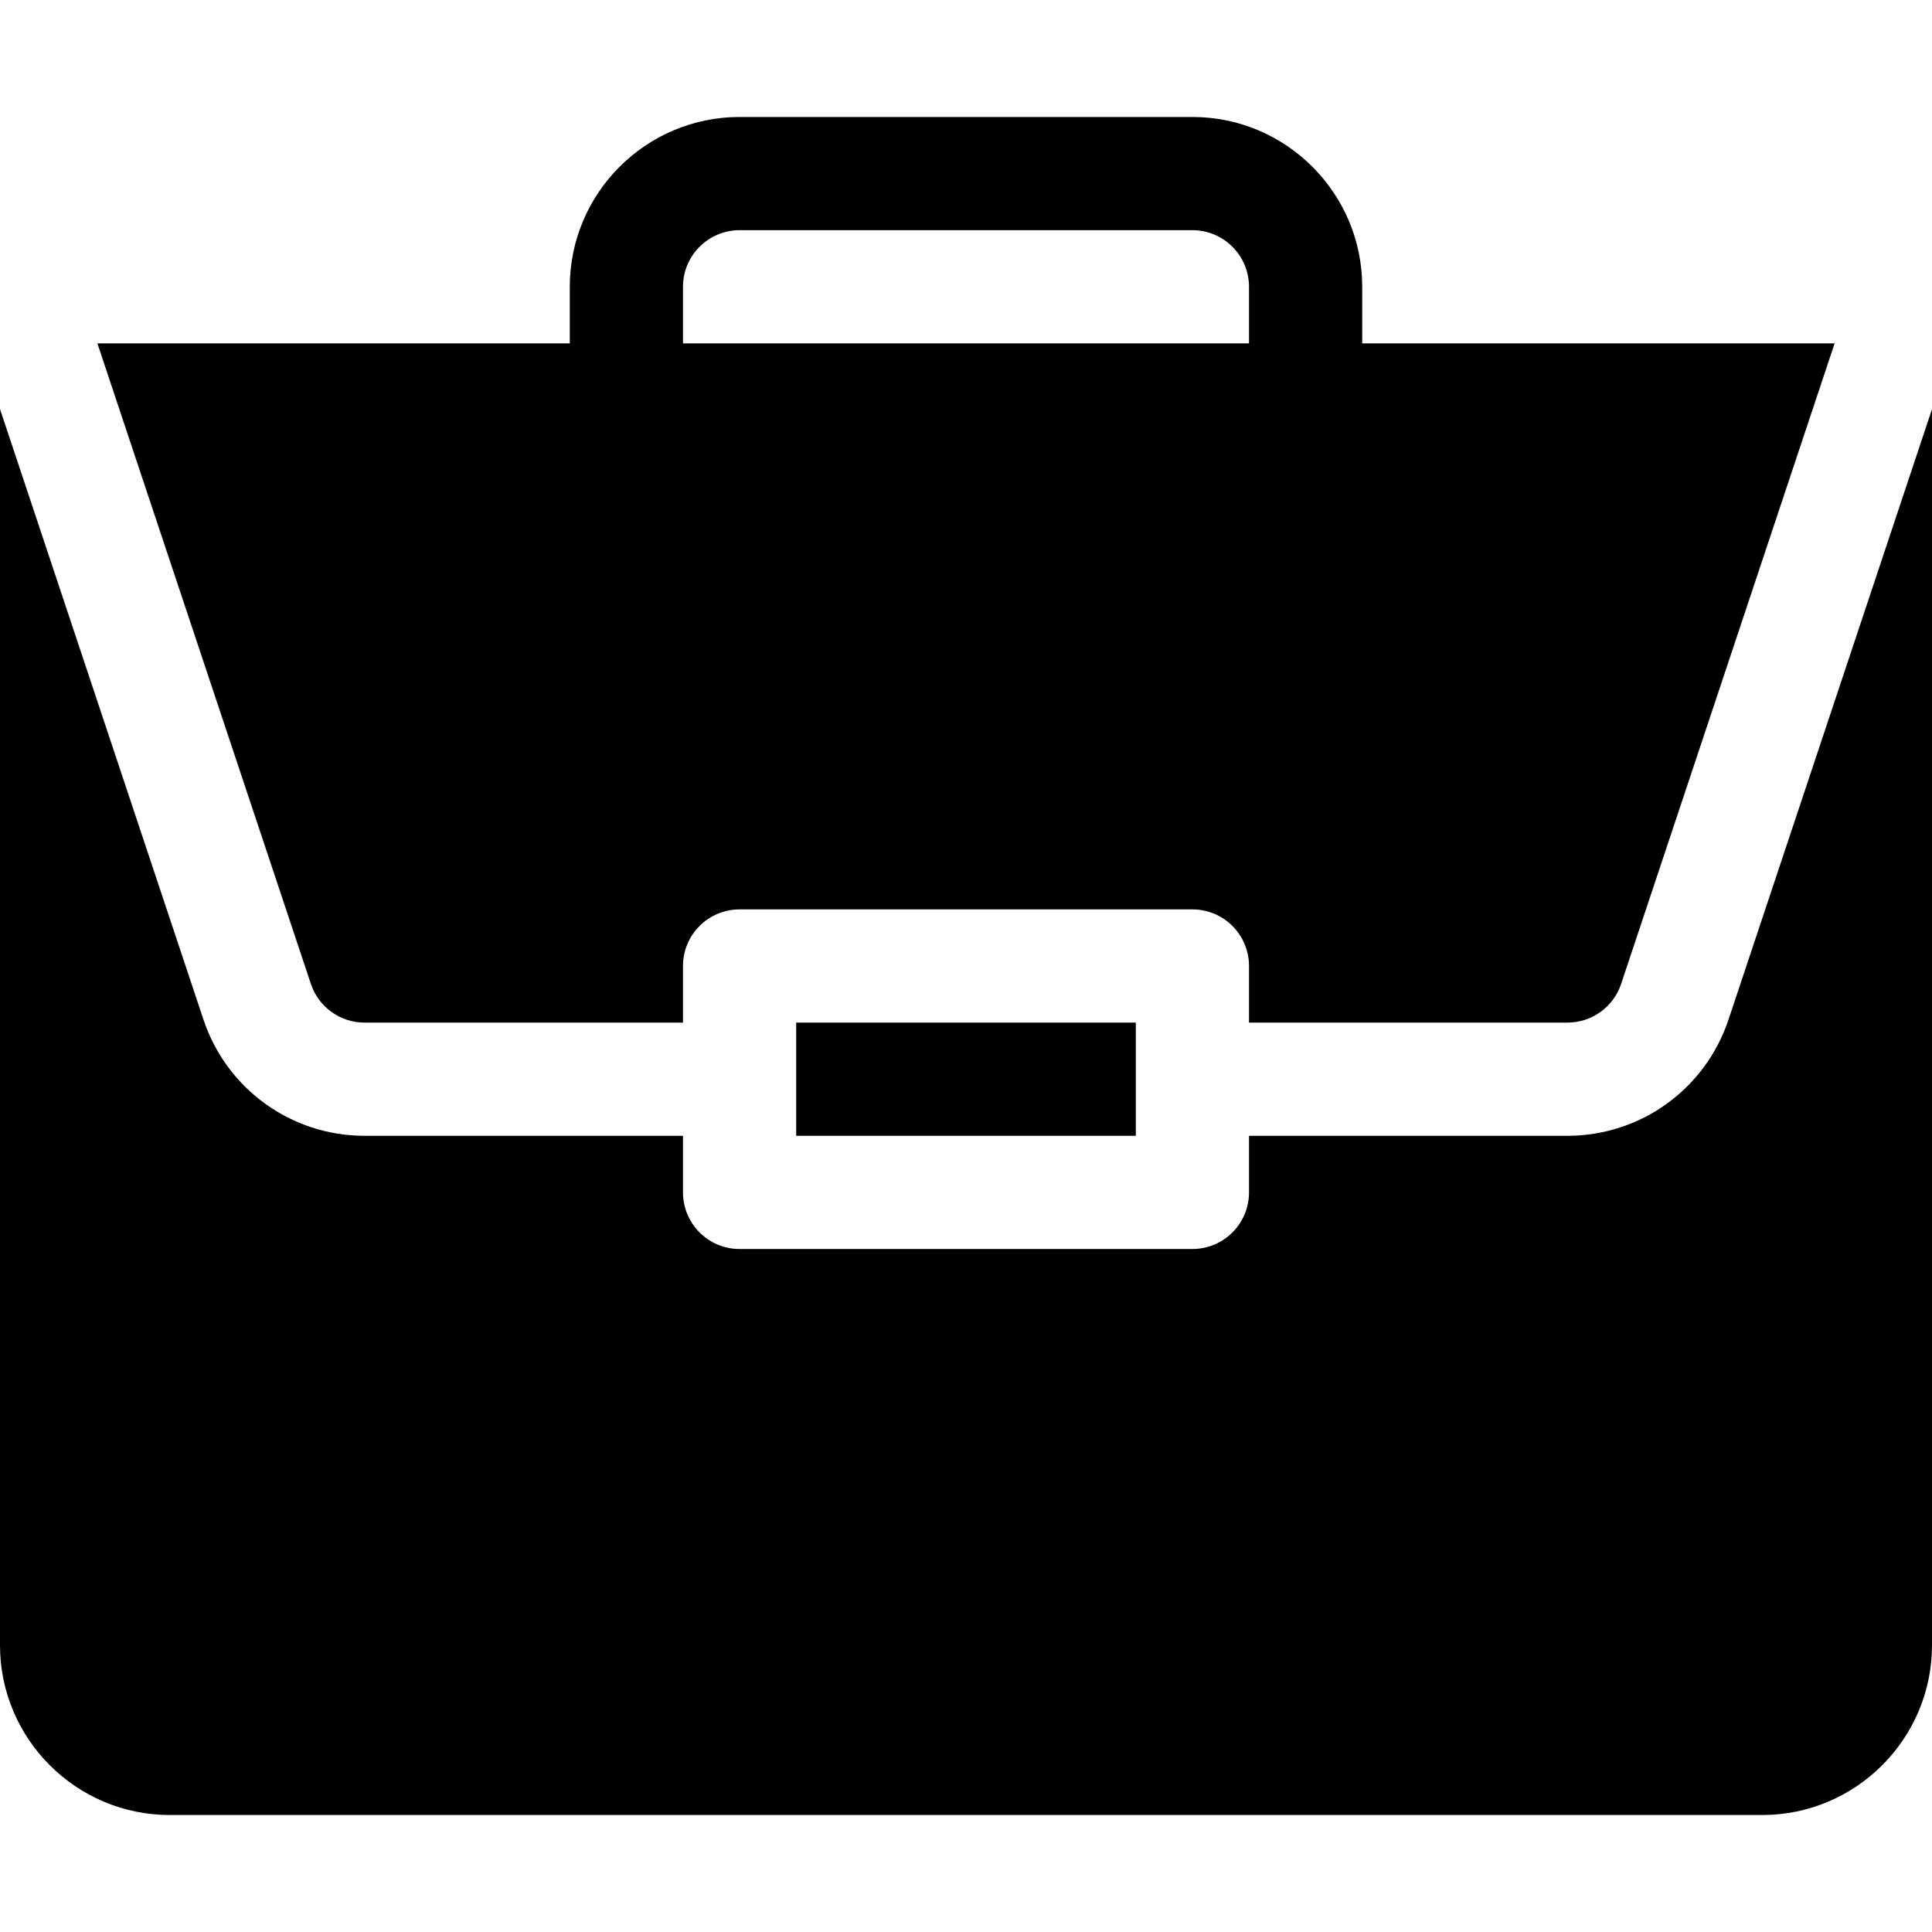
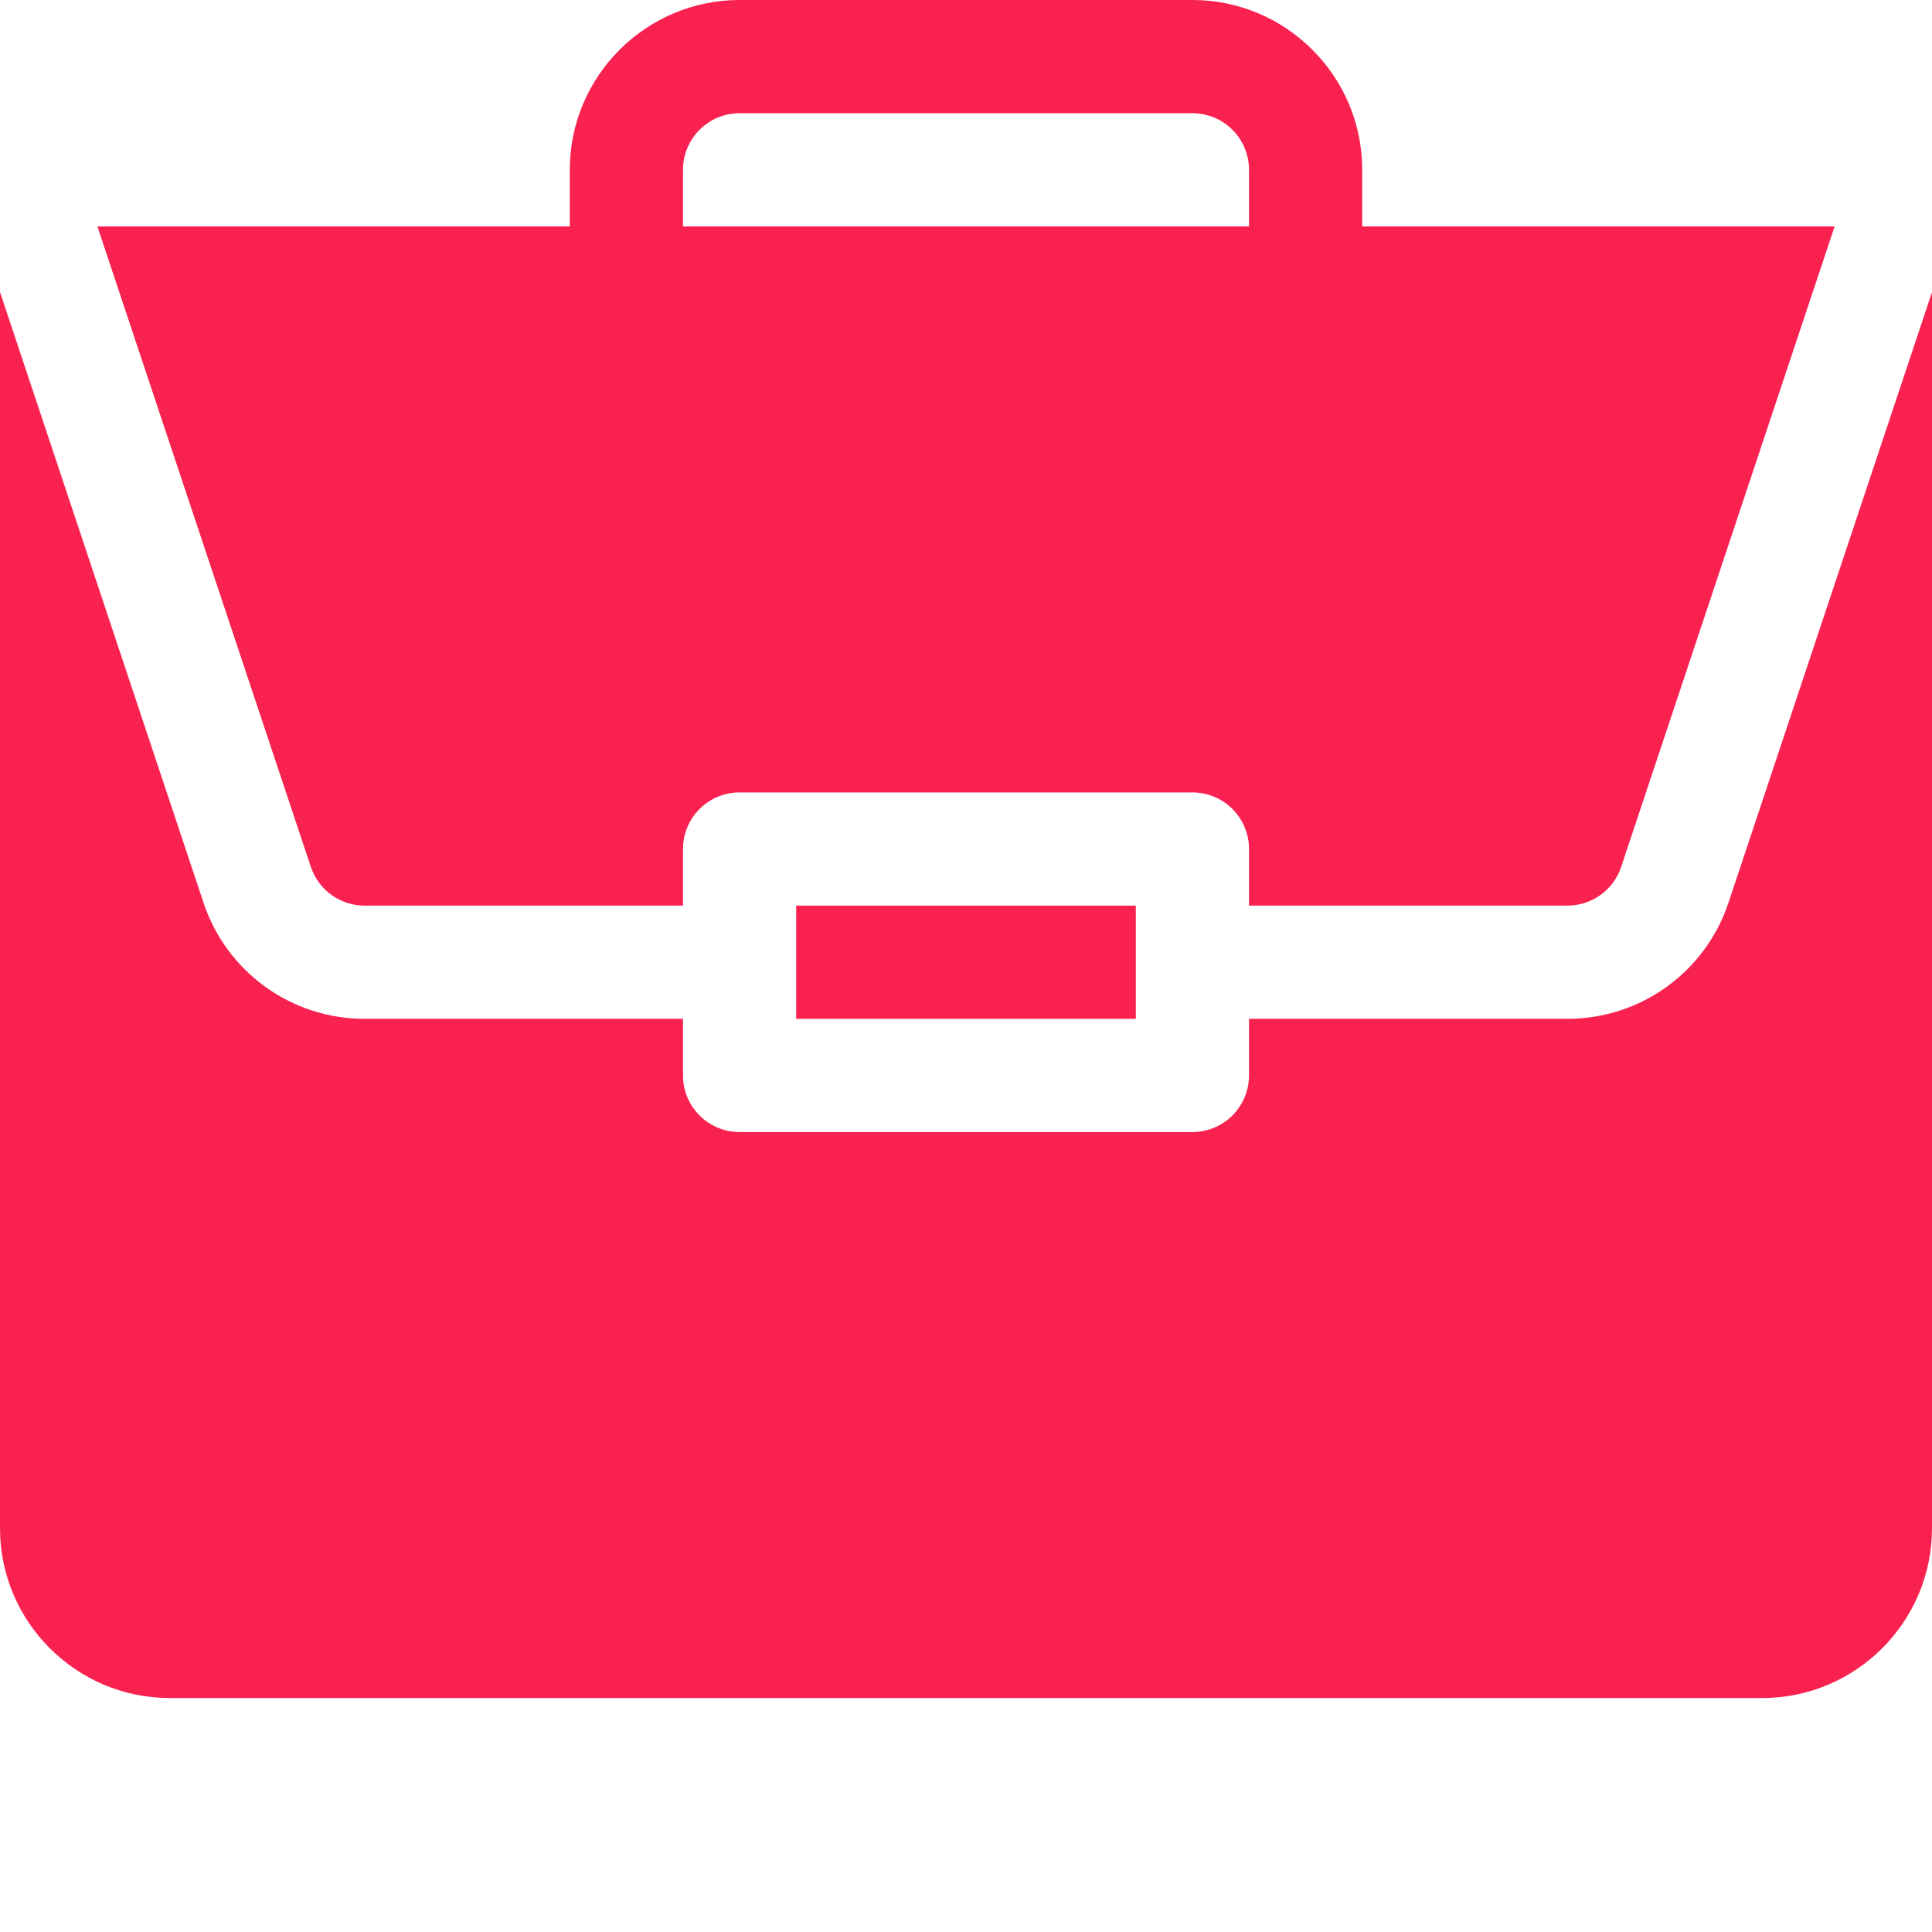
- <svg xmlns="http://www.w3.org/2000/svg" viewBox="0 -31 512 512">
-   <path d="m211 240h90v30h-90zm0 0" />
-   <path d="m415.379 270h-84.379v15c0 8.289-6.711 15-15 15h-120c-8.289 0-15-6.711-15-15v-15h-84.379c-19.395 0-36.547-12.363-42.688-30.762l-53.934-161.828v327.59c0 24.812 20.188 45 45 45h422c24.812 0 45-20.188 45-45v-327.578l-53.938 161.816c-6.137 18.398-23.289 30.762-42.684 30.762zm0 0" />
-   <path d="m316 0h-120c-24.812 0-45 20.188-45 45v15h-125.191l56.574 169.746c2.051 6.137 7.777 10.254 14.238 10.254h84.379v-15c0-8.289 6.711-15 15-15h120c8.289 0 15 6.711 15 15v15h84.379c6.461 0 12.188-4.117 14.238-10.254l56.578-169.746h-125.195v-15c0-24.812-20.188-45-45-45zm-135 60v-15c0-8.277 6.723-15 15-15h120c8.277 0 15 6.723 15 15v15zm0 0" />
+ <svg xmlns="http://www.w3.org/2000/svg" width="512" height="512">
+   <rect id="backgroundrect" width="100%" height="100%" x="0" y="0" fill="none" stroke="none" />
+   <g class="currentLayer" style="">
+     <path d="m211 240h90v30h-90zm0 0" id="svg_1" class="selected" fill-opacity="1" fill="#f92150" />
+     <path d="m415.379 270h-84.379v15c0 8.289-6.711 15-15 15h-120c-8.289 0-15-6.711-15-15v-15h-84.379c-19.395 0-36.547-12.363-42.688-30.762l-53.934-161.828v327.59c0 24.812 20.188 45 45 45h422c24.812 0 45-20.188 45-45v-327.578l-53.938 161.816c-6.137 18.398-23.289 30.762-42.684 30.762zm0 0" id="svg_2" class="" fill-opacity="1" fill="#f92150" />
+     <path d="m316 0h-120c-24.812 0-45 20.188-45 45v15h-125.191l56.574 169.746c2.051 6.137 7.777 10.254 14.238 10.254h84.379v-15c0-8.289 6.711-15 15-15h120c8.289 0 15 6.711 15 15v15h84.379c6.461 0 12.188-4.117 14.238-10.254l56.578-169.746h-125.195v-15c0-24.812-20.188-45-45-45zm-135 60v-15c0-8.277 6.723-15 15-15h120c8.277 0 15 6.723 15 15v15zm0 0" id="svg_3" class="" fill-opacity="1" fill="#f92150" />
+   </g>
</svg>
